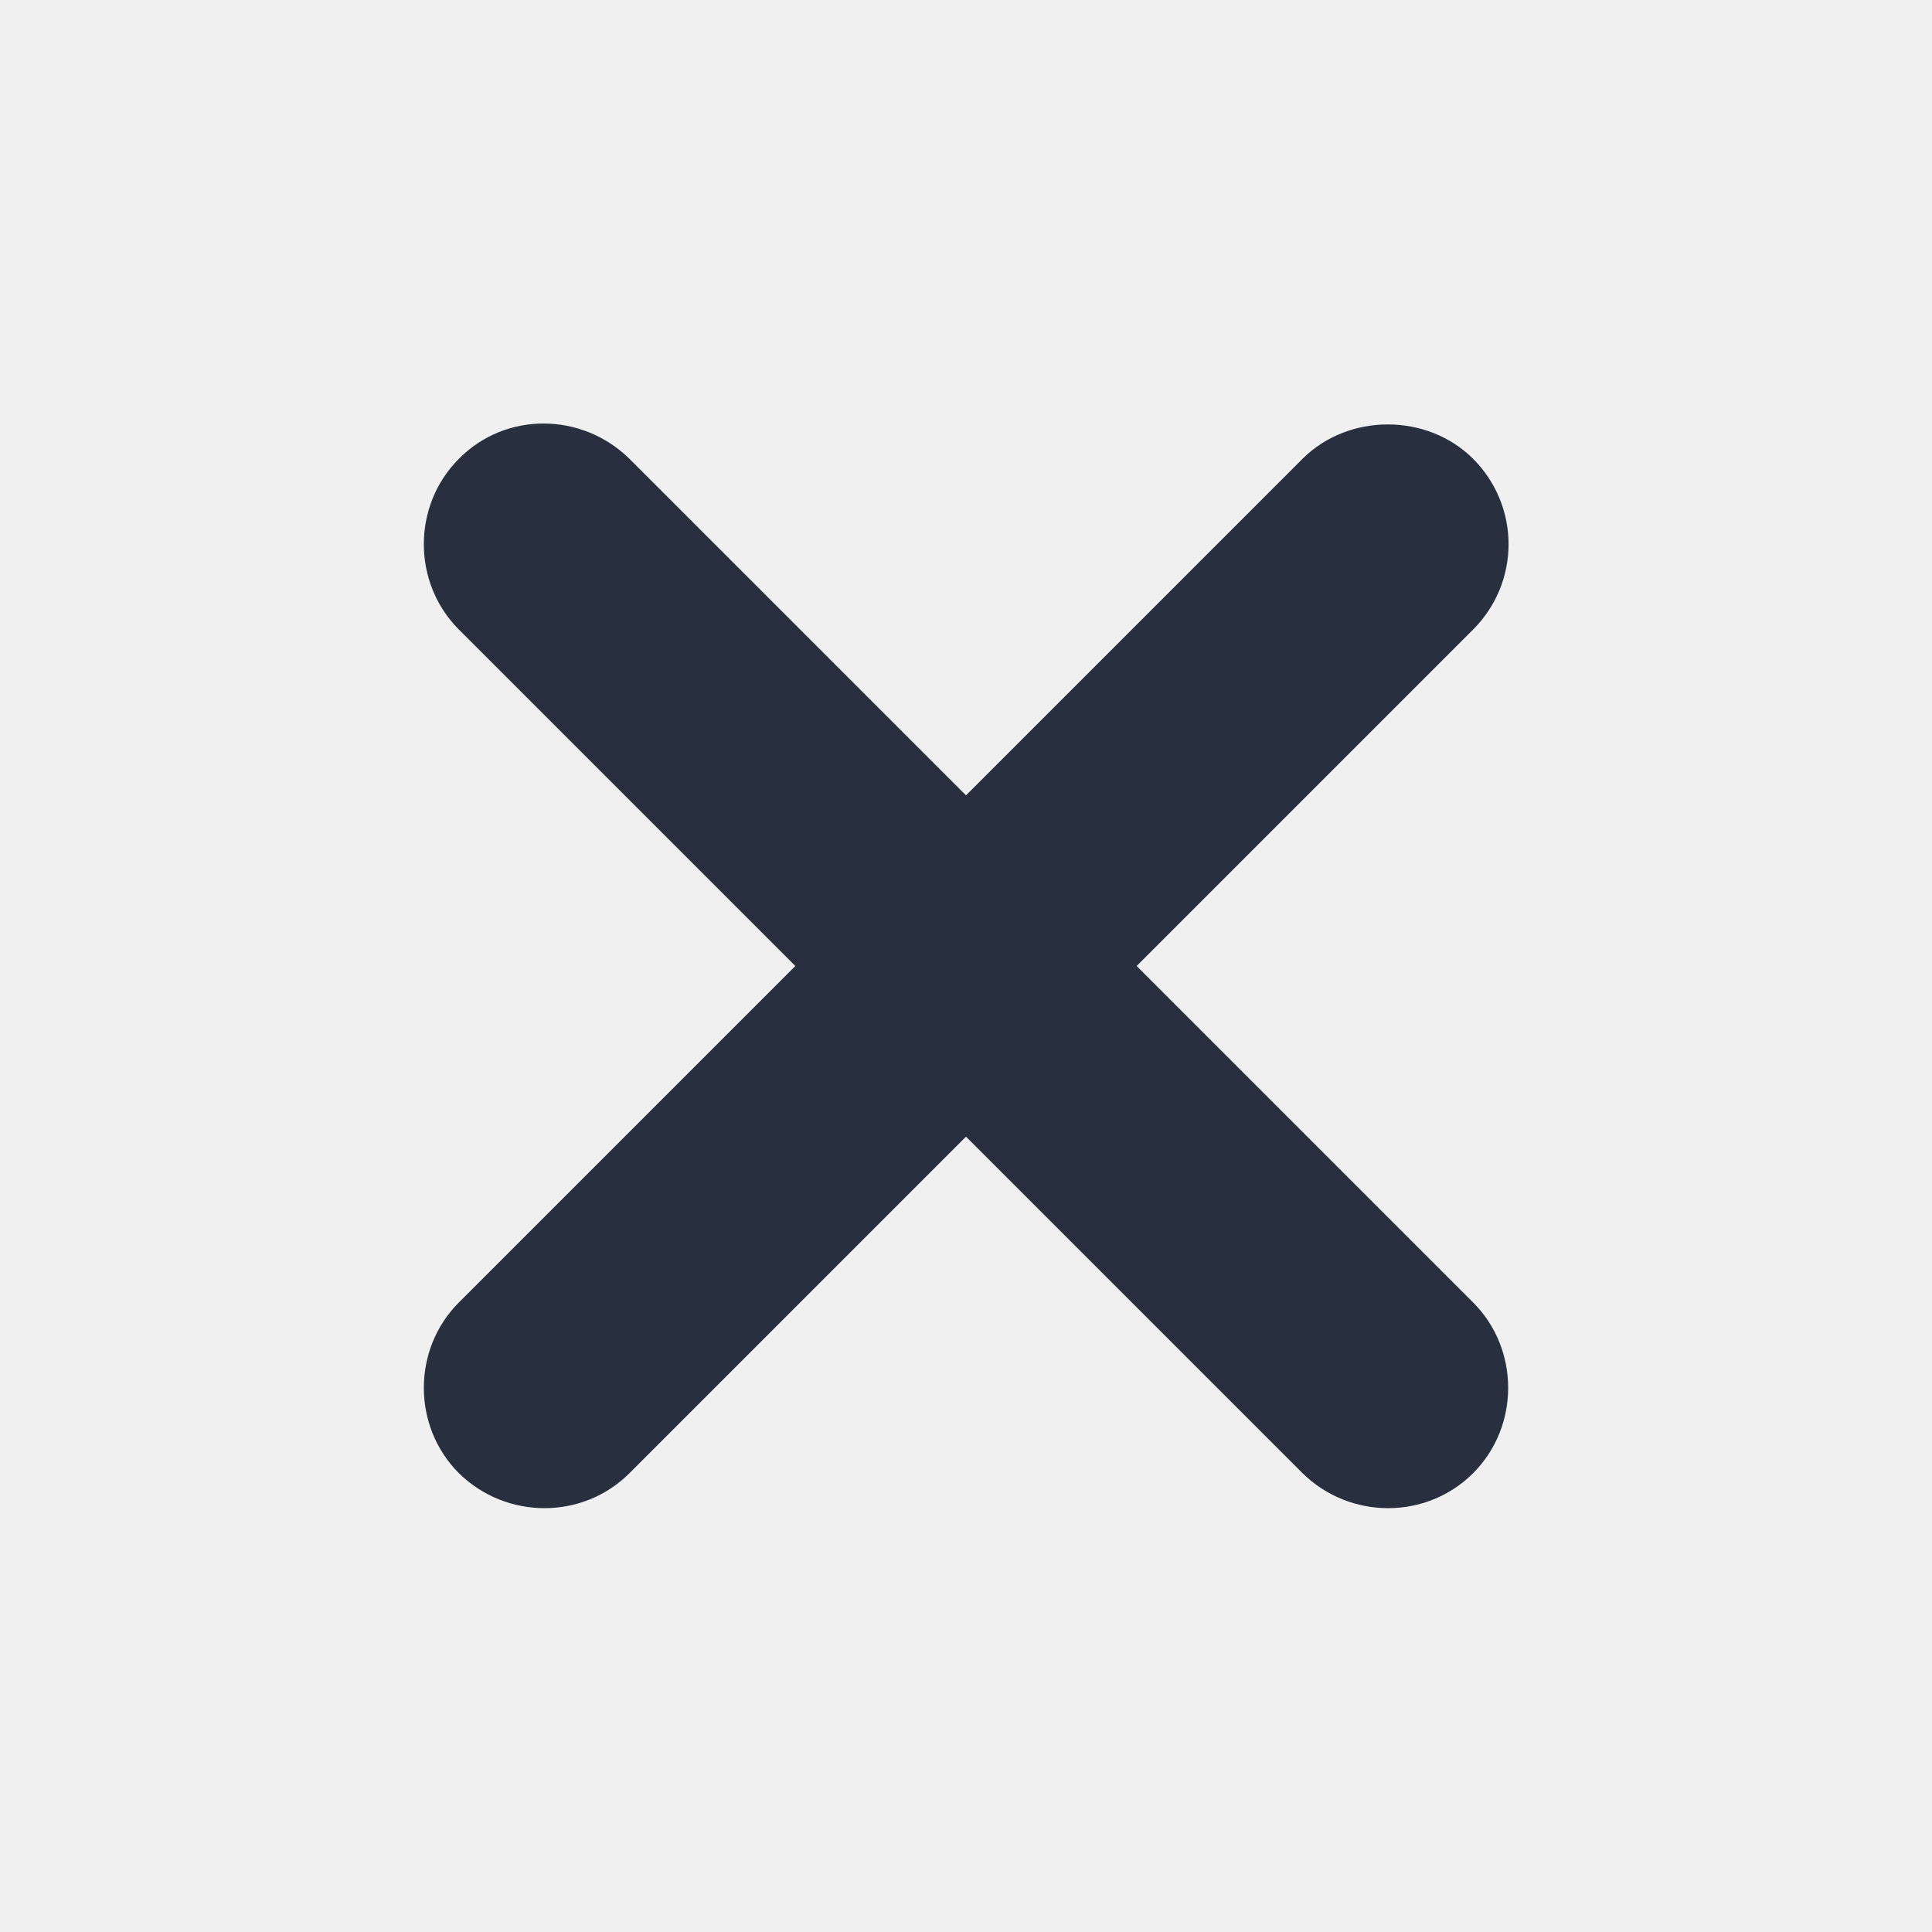
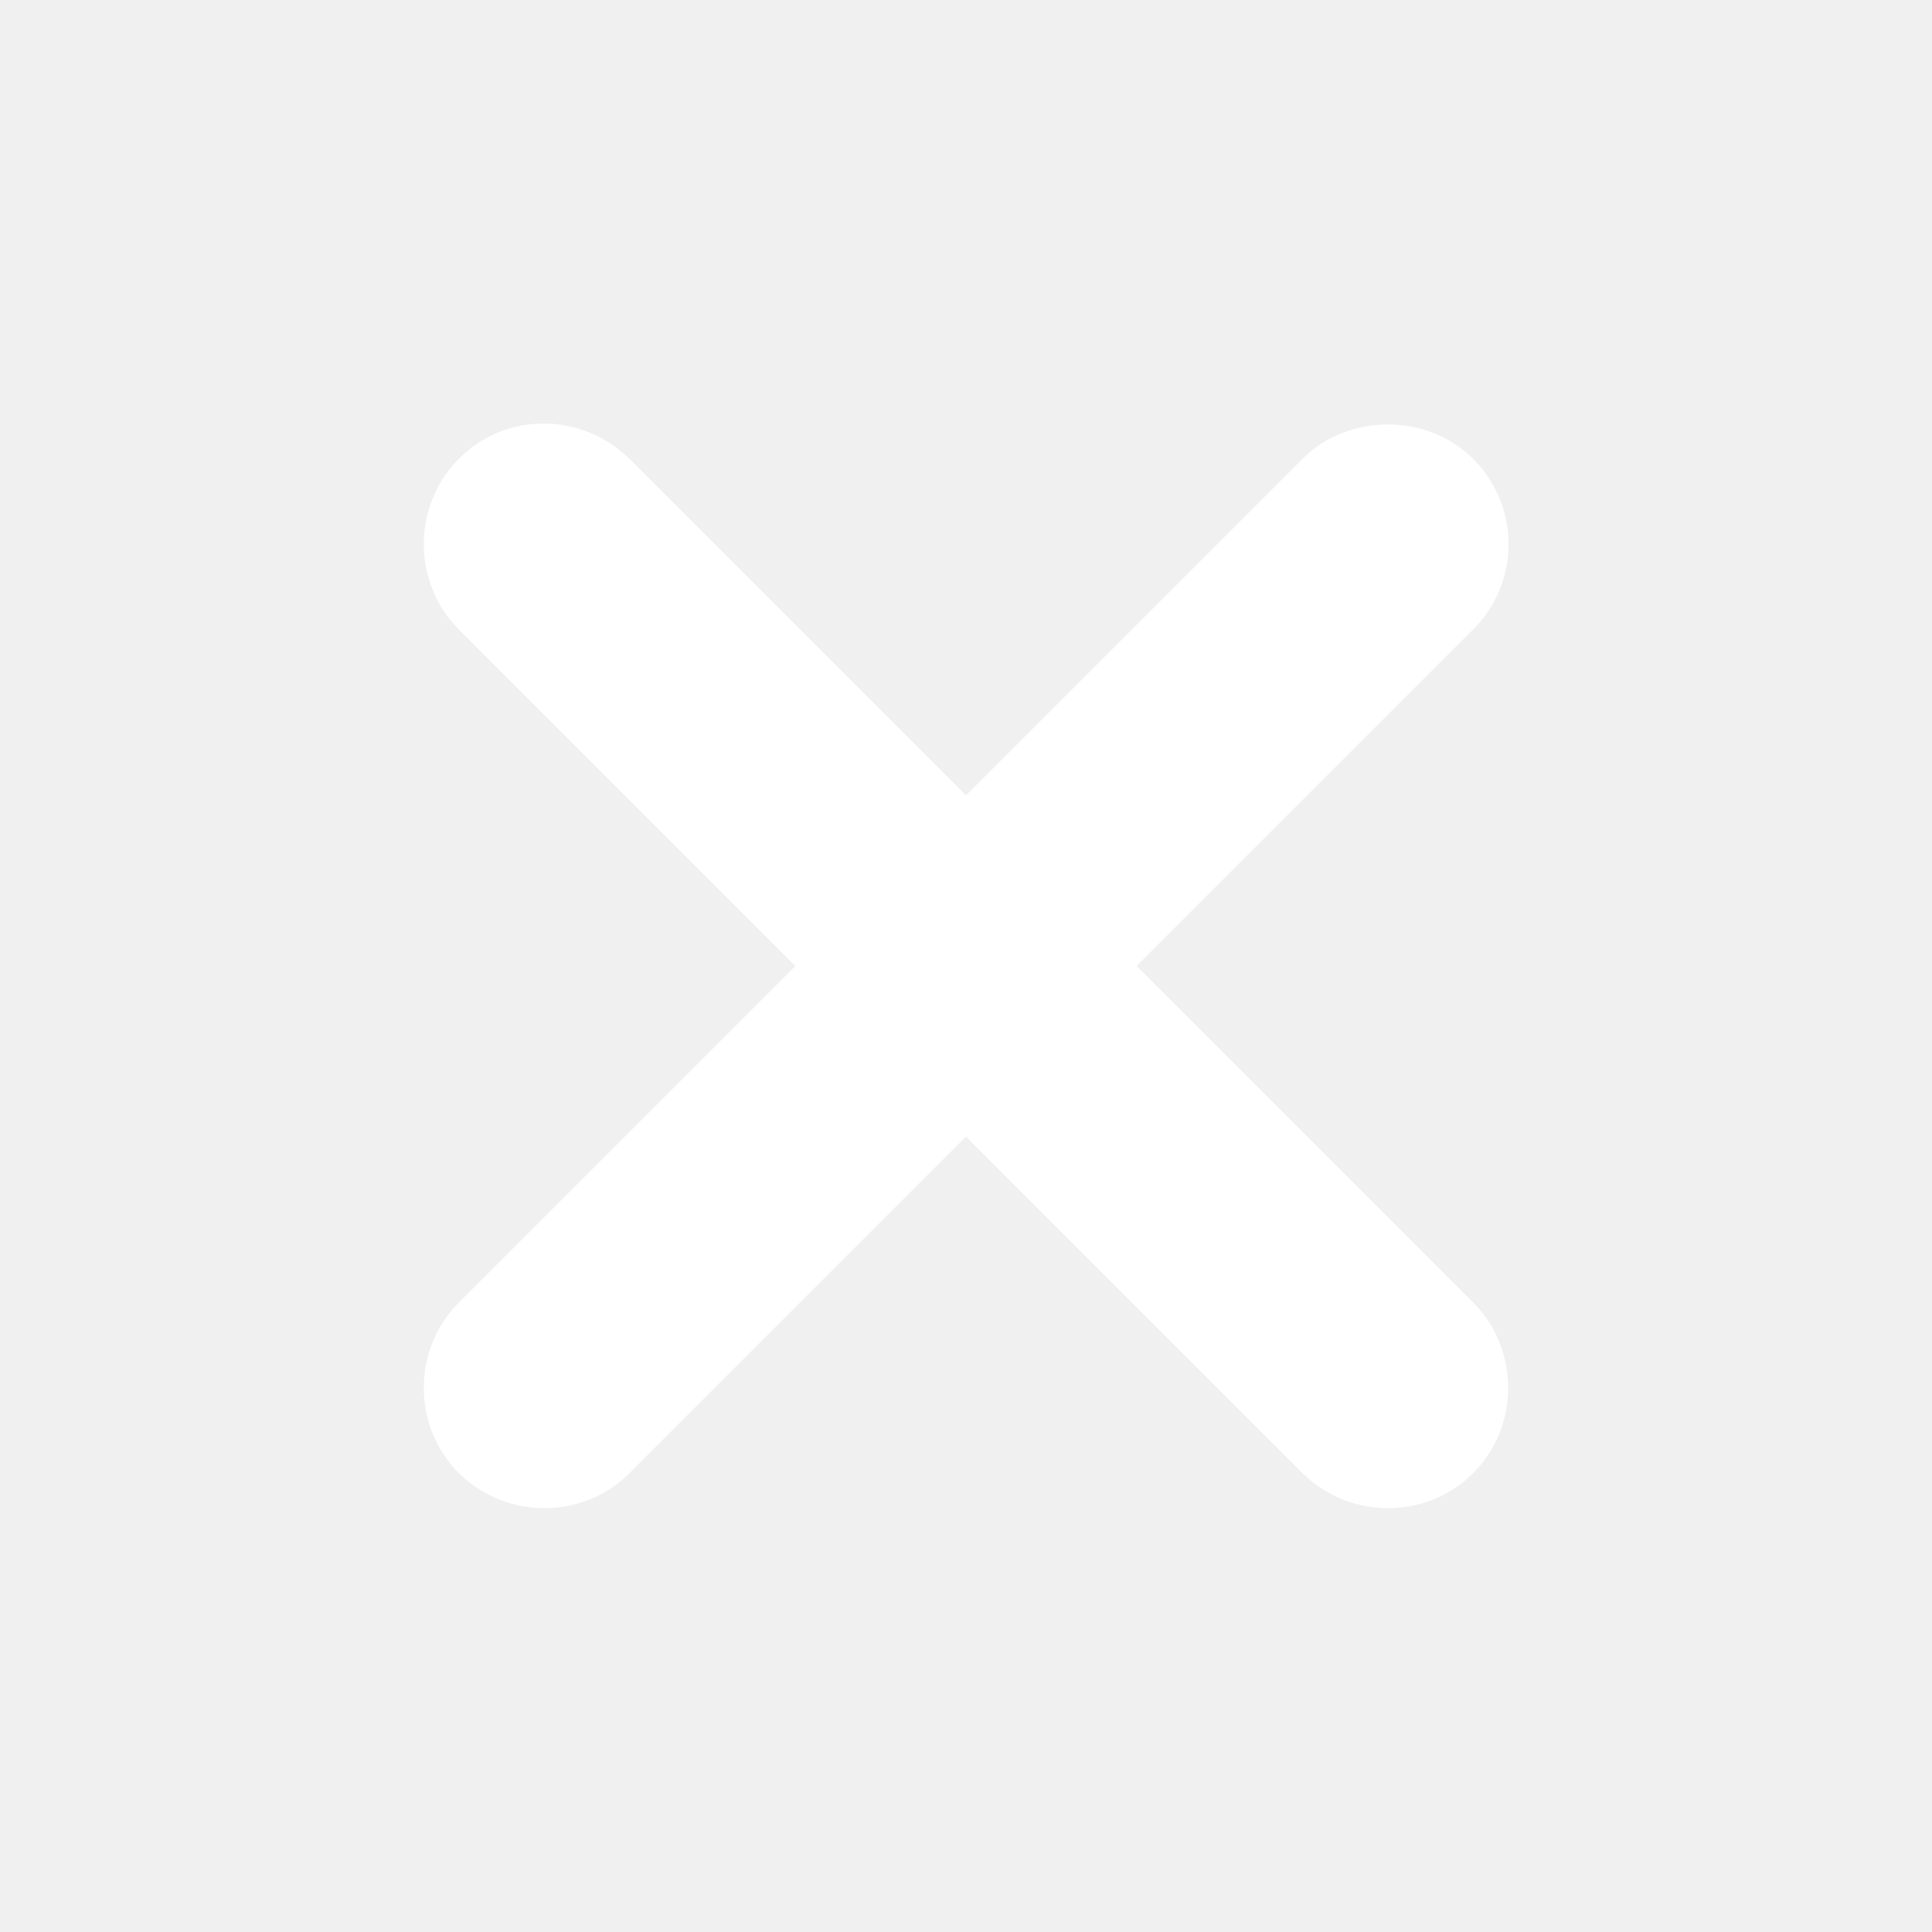
<svg xmlns="http://www.w3.org/2000/svg" id="Ebene_1" viewBox="0 0 24 24">
  <defs>
-     <style>.cls-1{fill:#283040;stroke-width:0px;}</style>
+     <style>.cls-1{fill:#fff;stroke-width:0px;}</style>
  </defs>
  <path class="cls-1" d="M18.3,16.18l-4.18-4.18,4.18-4.18c.28-.28.44-.66.44-1.06s-.16-.78-.44-1.06c-.57-.57-1.55-.57-2.12,0l-4.18,4.18-4.18-4.18c-.59-.58-1.54-.59-2.12,0-.58.58-.58,1.54,0,2.12l4.18,4.18-4.18,4.18c-.58.58-.58,1.54,0,2.12.59.58,1.54.58,2.12,0l4.18-4.18,4.18,4.18c.59.58,1.54.58,2.12,0s.58-1.54,0-2.12Z" />
</svg>
